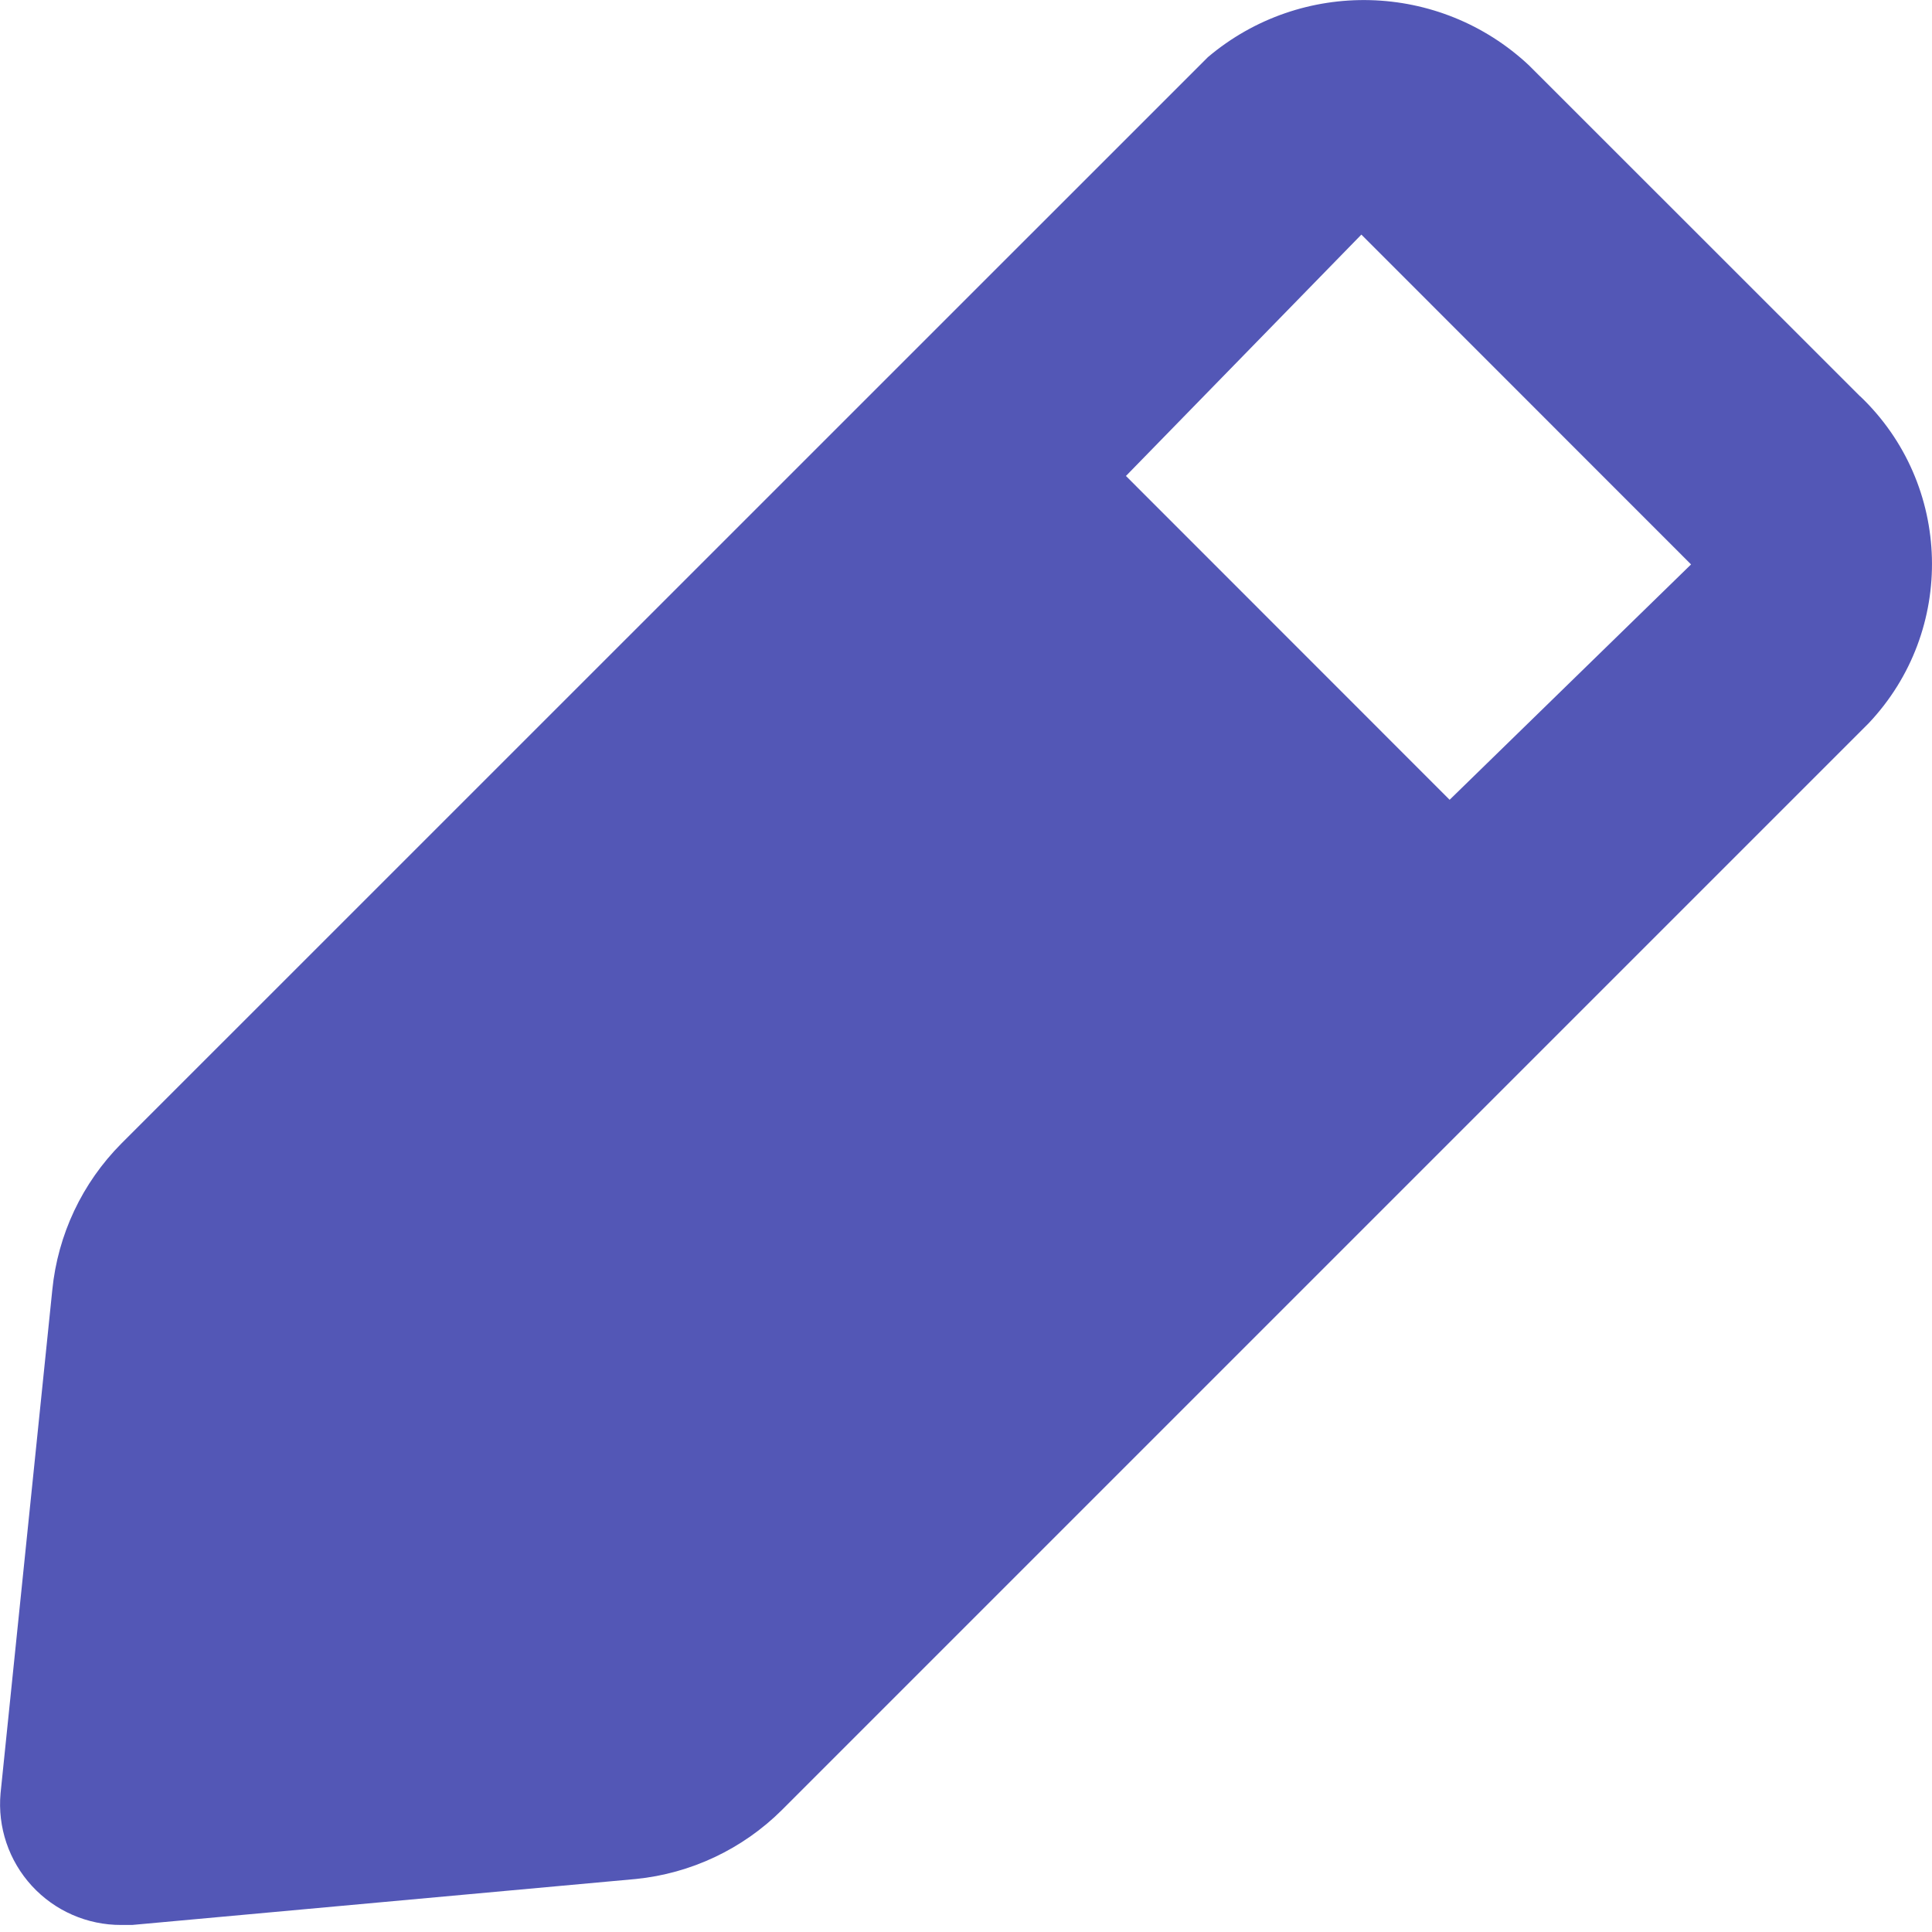
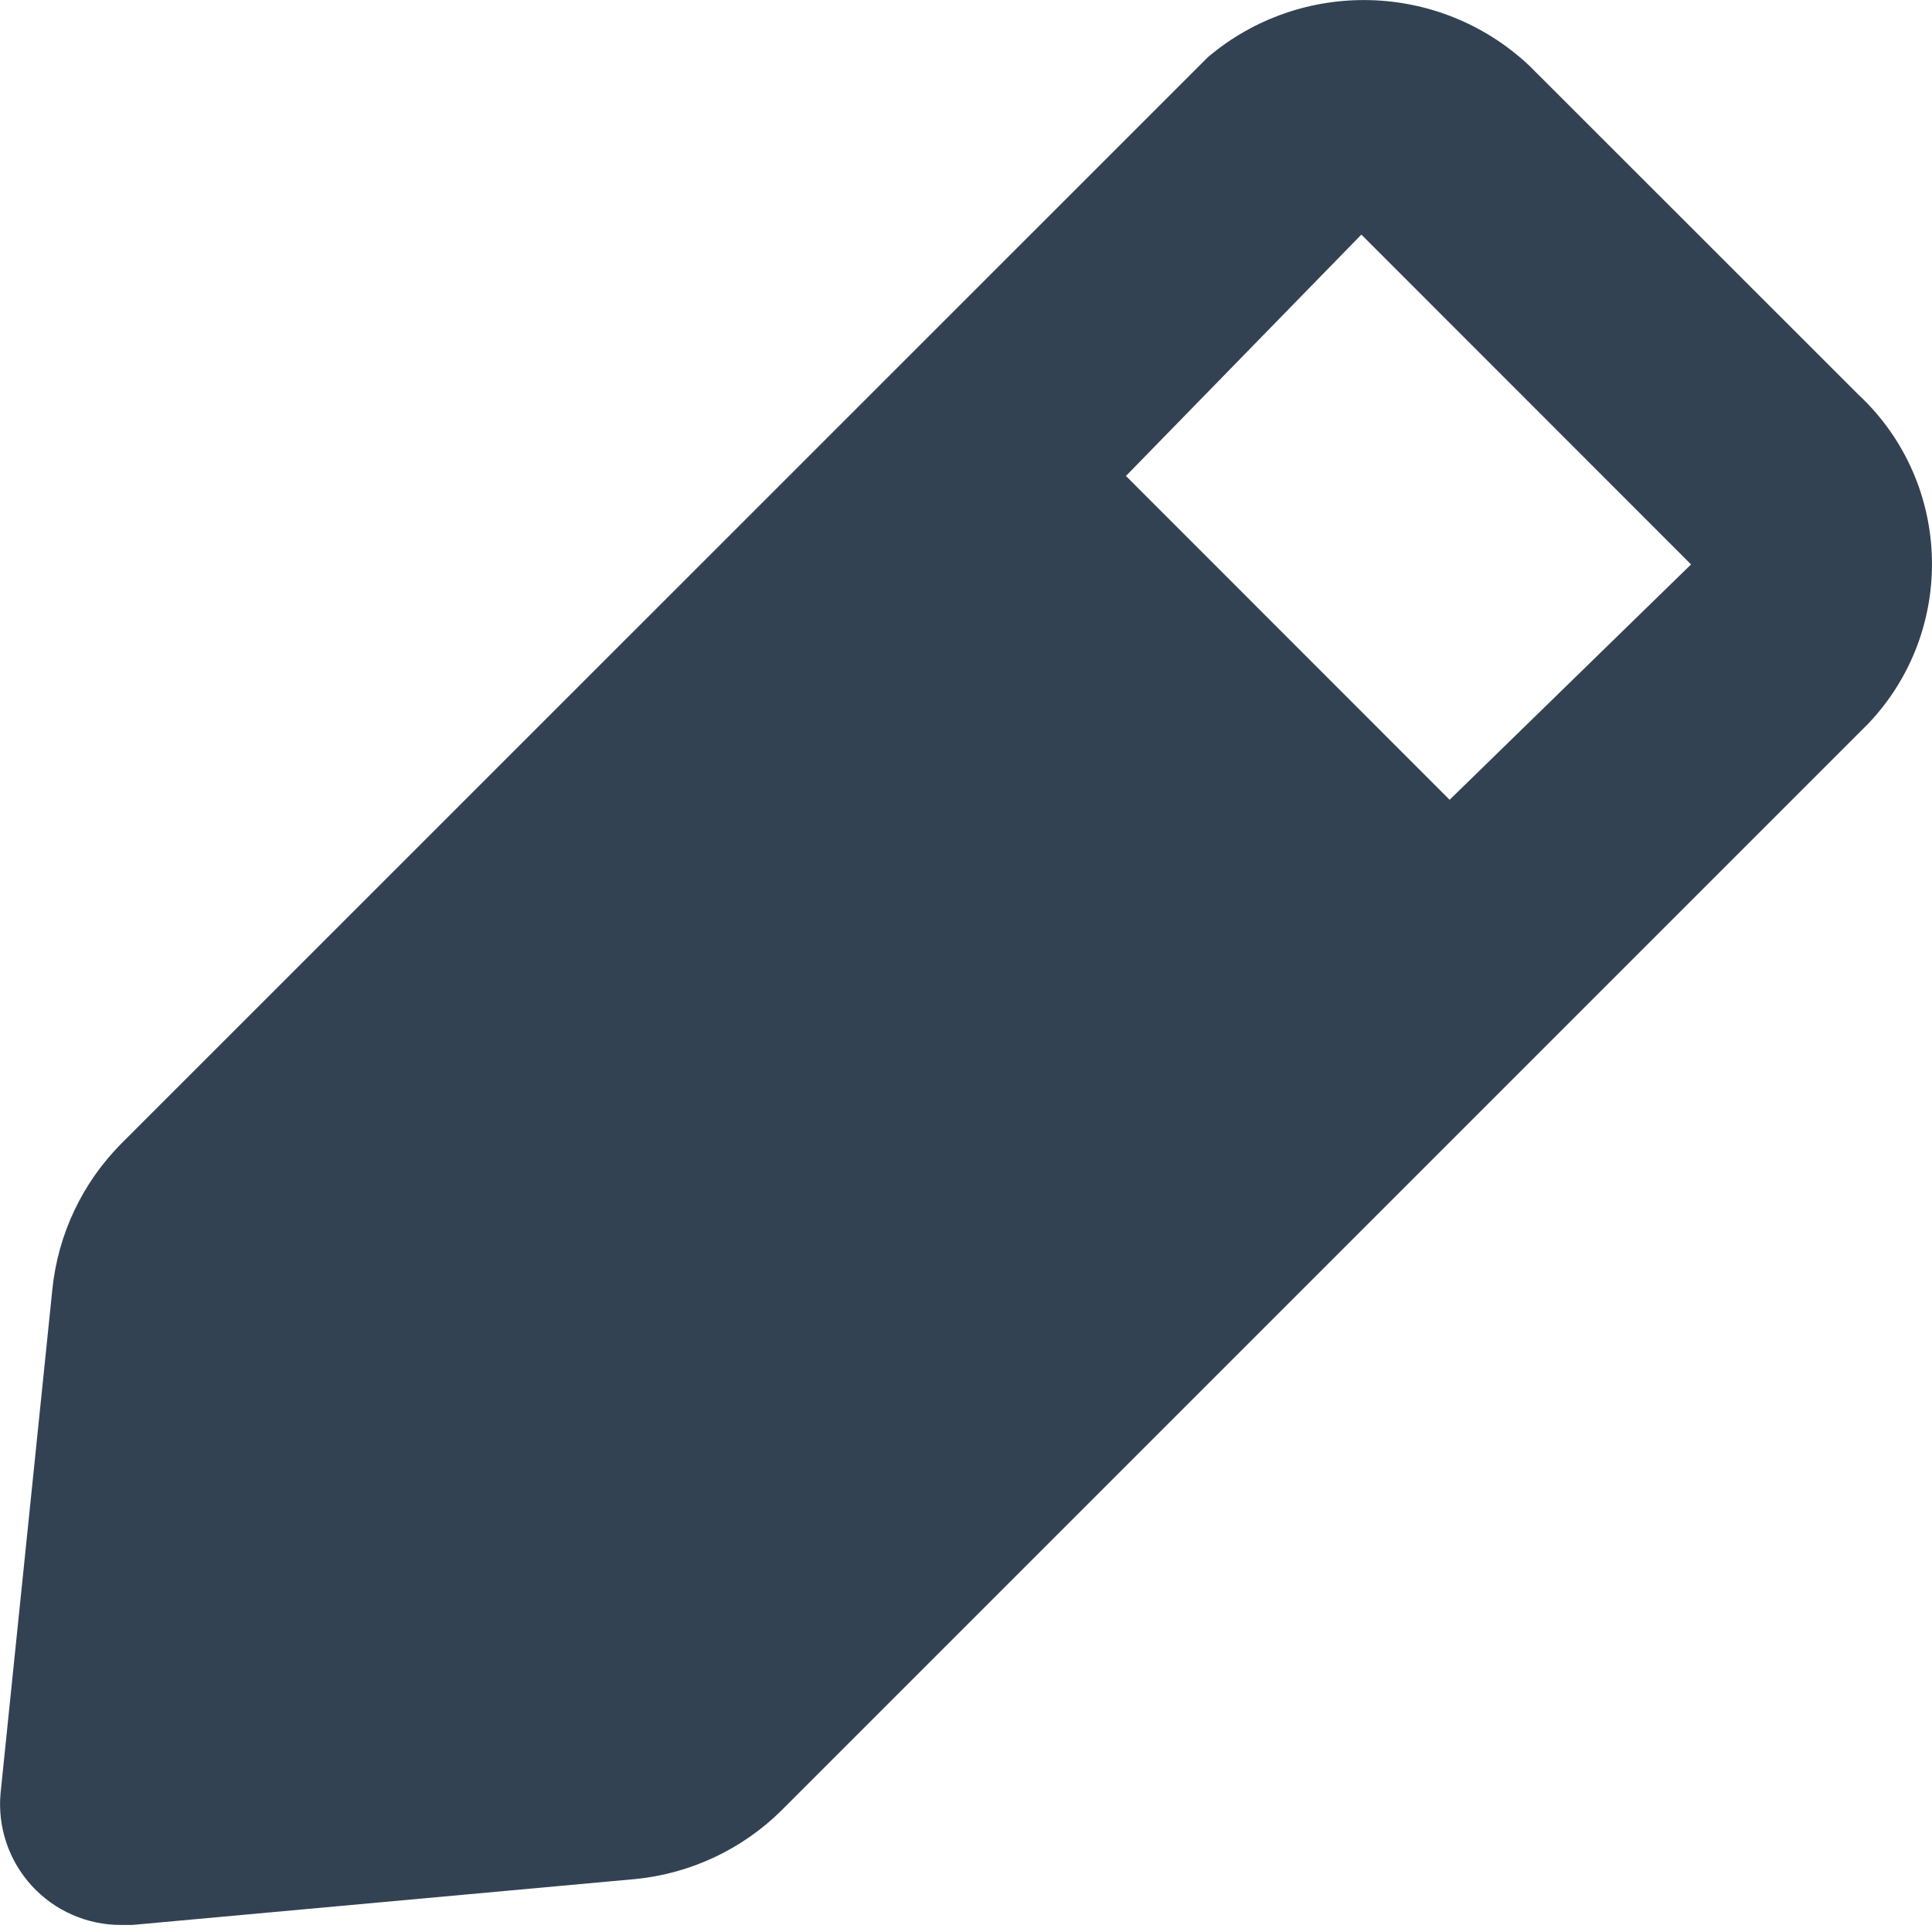
<svg xmlns="http://www.w3.org/2000/svg" width="14" height="14">
-   <path d="M13.479 2.872 11.08.474a1.75 1.75 0 0 0-2.327-.06L.879 8.287a1.75 1.75 0 0 0-.5 1.06l-.375 3.648a.875.875 0 0 0 .875.954h.078l3.65-.333c.399-.04.773-.216 1.058-.499l7.875-7.875a1.68 1.68 0 0 0-.061-2.371Zm-2.975 2.923L8.159 3.449 9.865 1.7l2.389 2.39-1.75 1.706Z" fill="#5357B6" />
+   <path d="M13.479 2.872 11.08.474a1.75 1.75 0 0 0-2.327-.06L.879 8.287a1.75 1.75 0 0 0-.5 1.06l-.375 3.648a.875.875 0 0 0 .875.954h.078l3.65-.333c.399-.04.773-.216 1.058-.499l7.875-7.875a1.68 1.68 0 0 0-.061-2.371Zm-2.975 2.923L8.159 3.449 9.865 1.7l2.389 2.39-1.75 1.706Z" fill="#334253" />
</svg>
